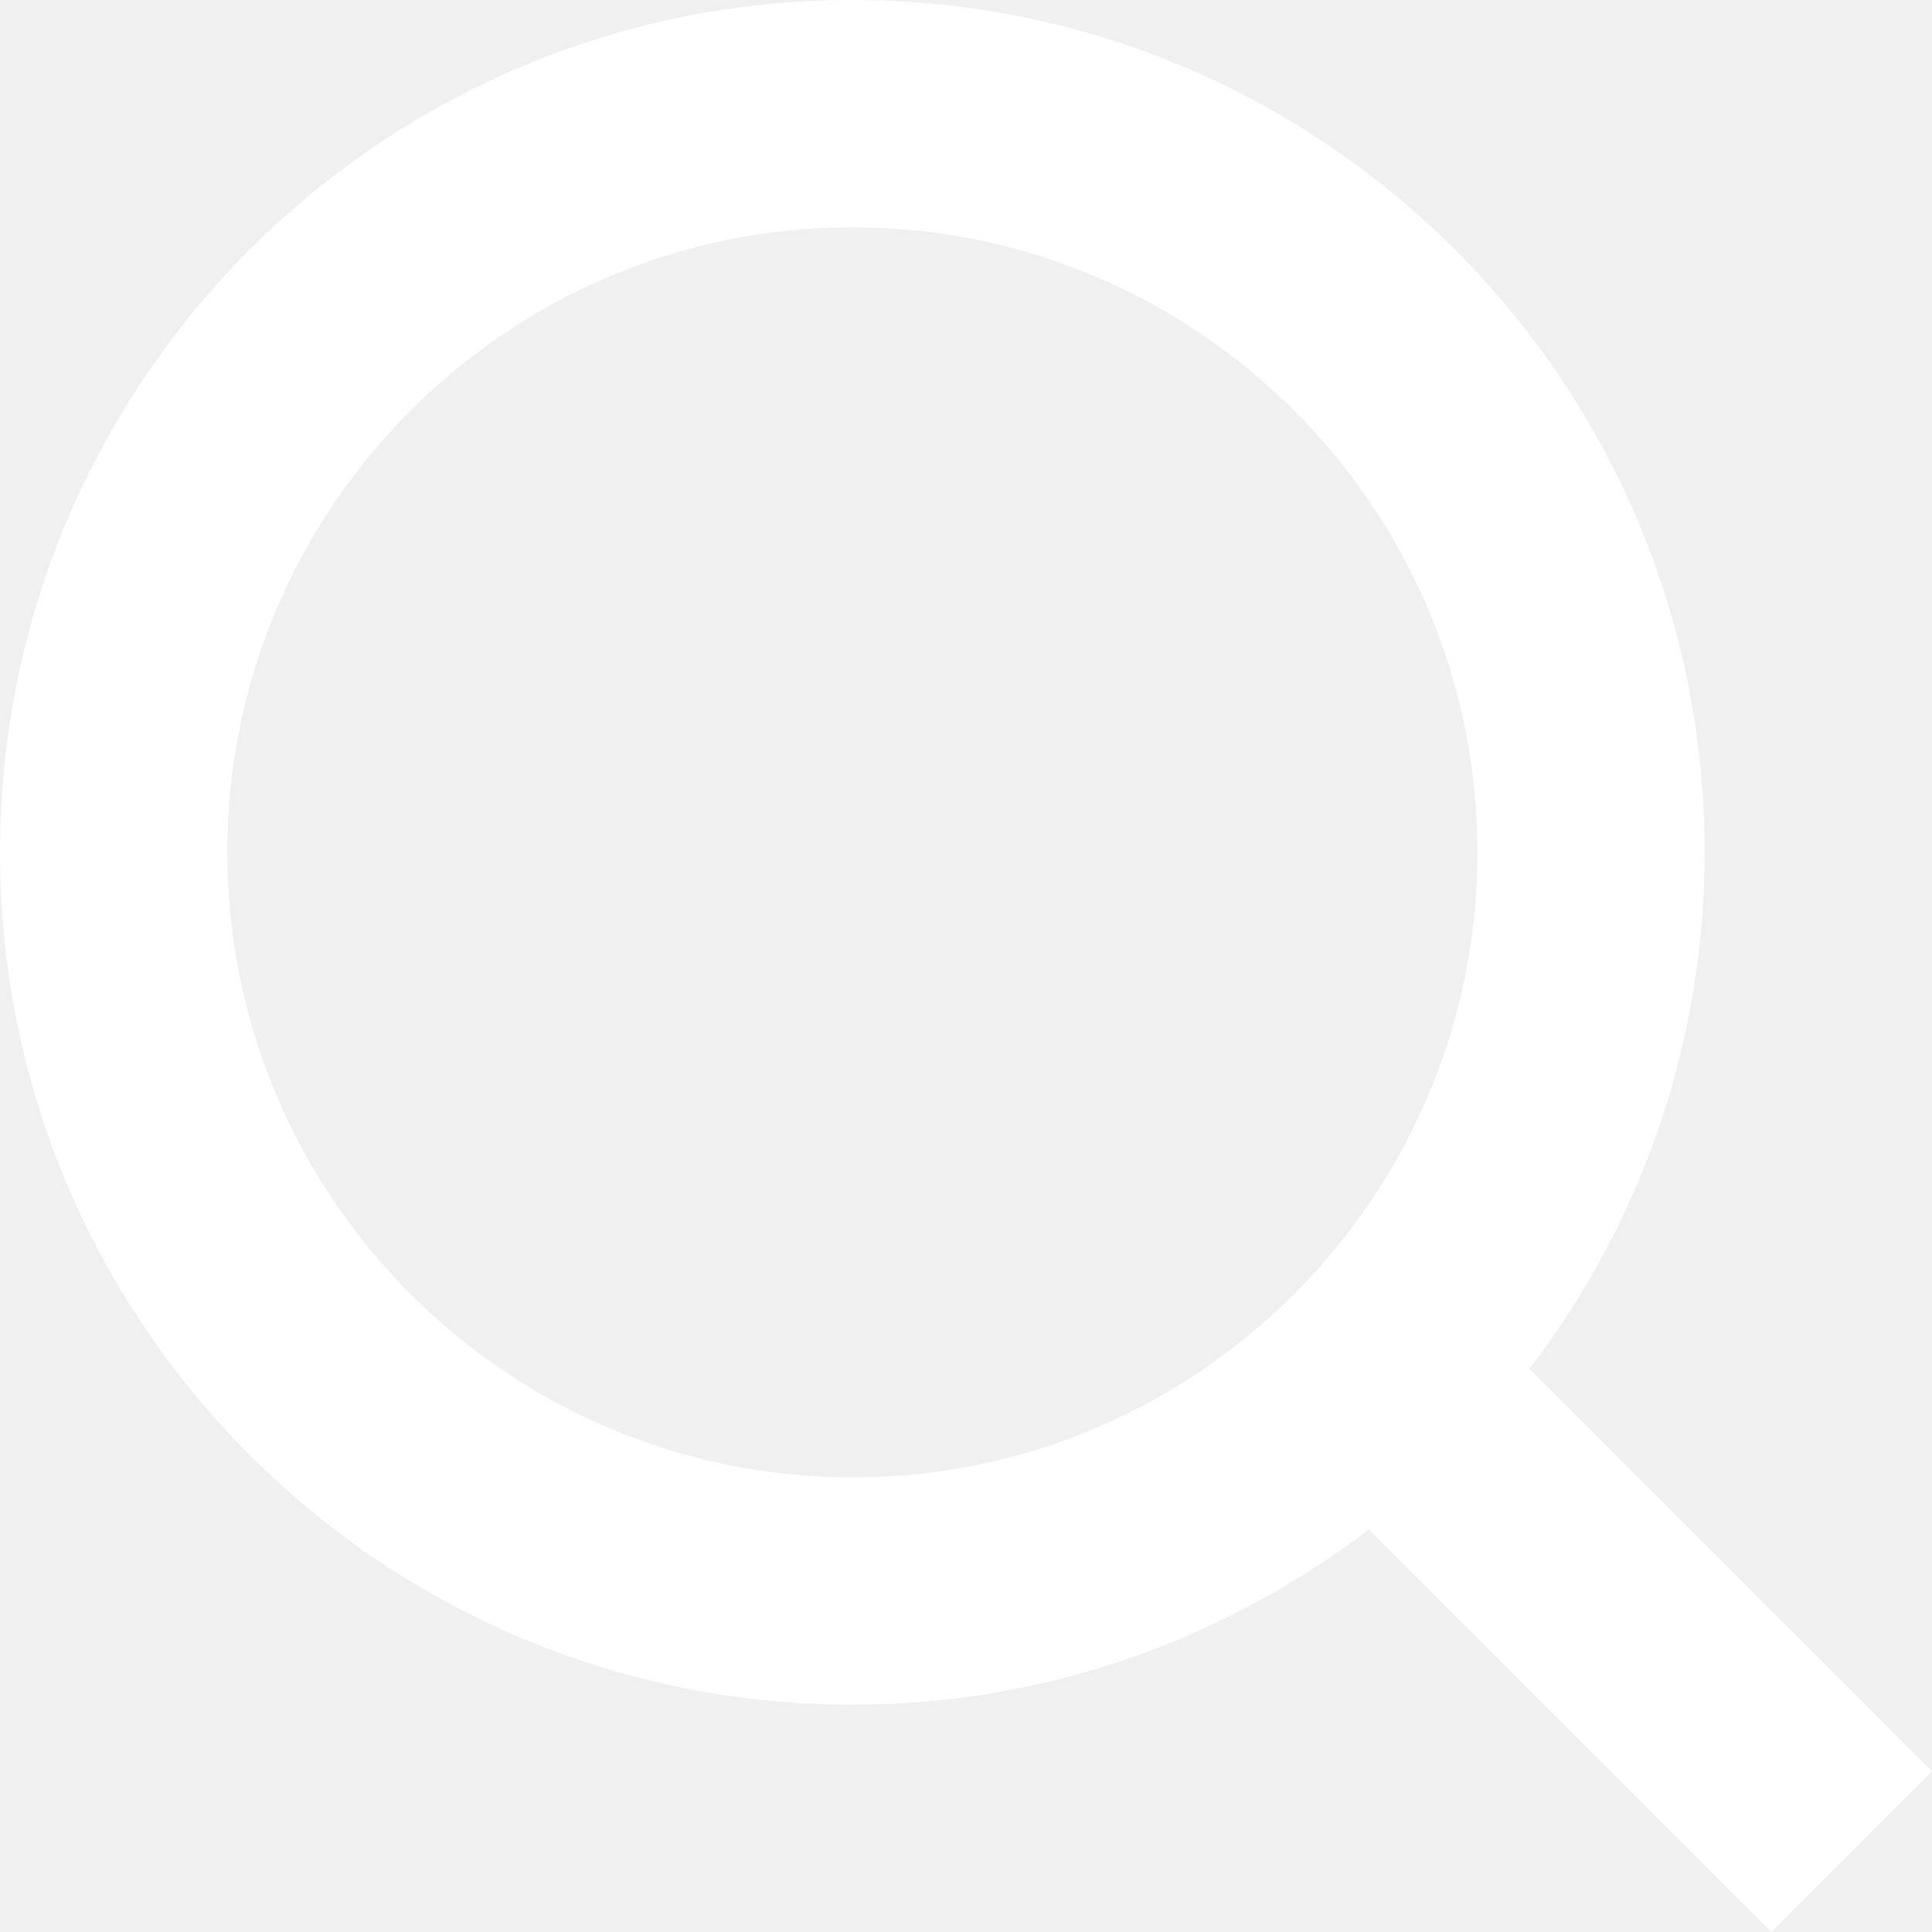
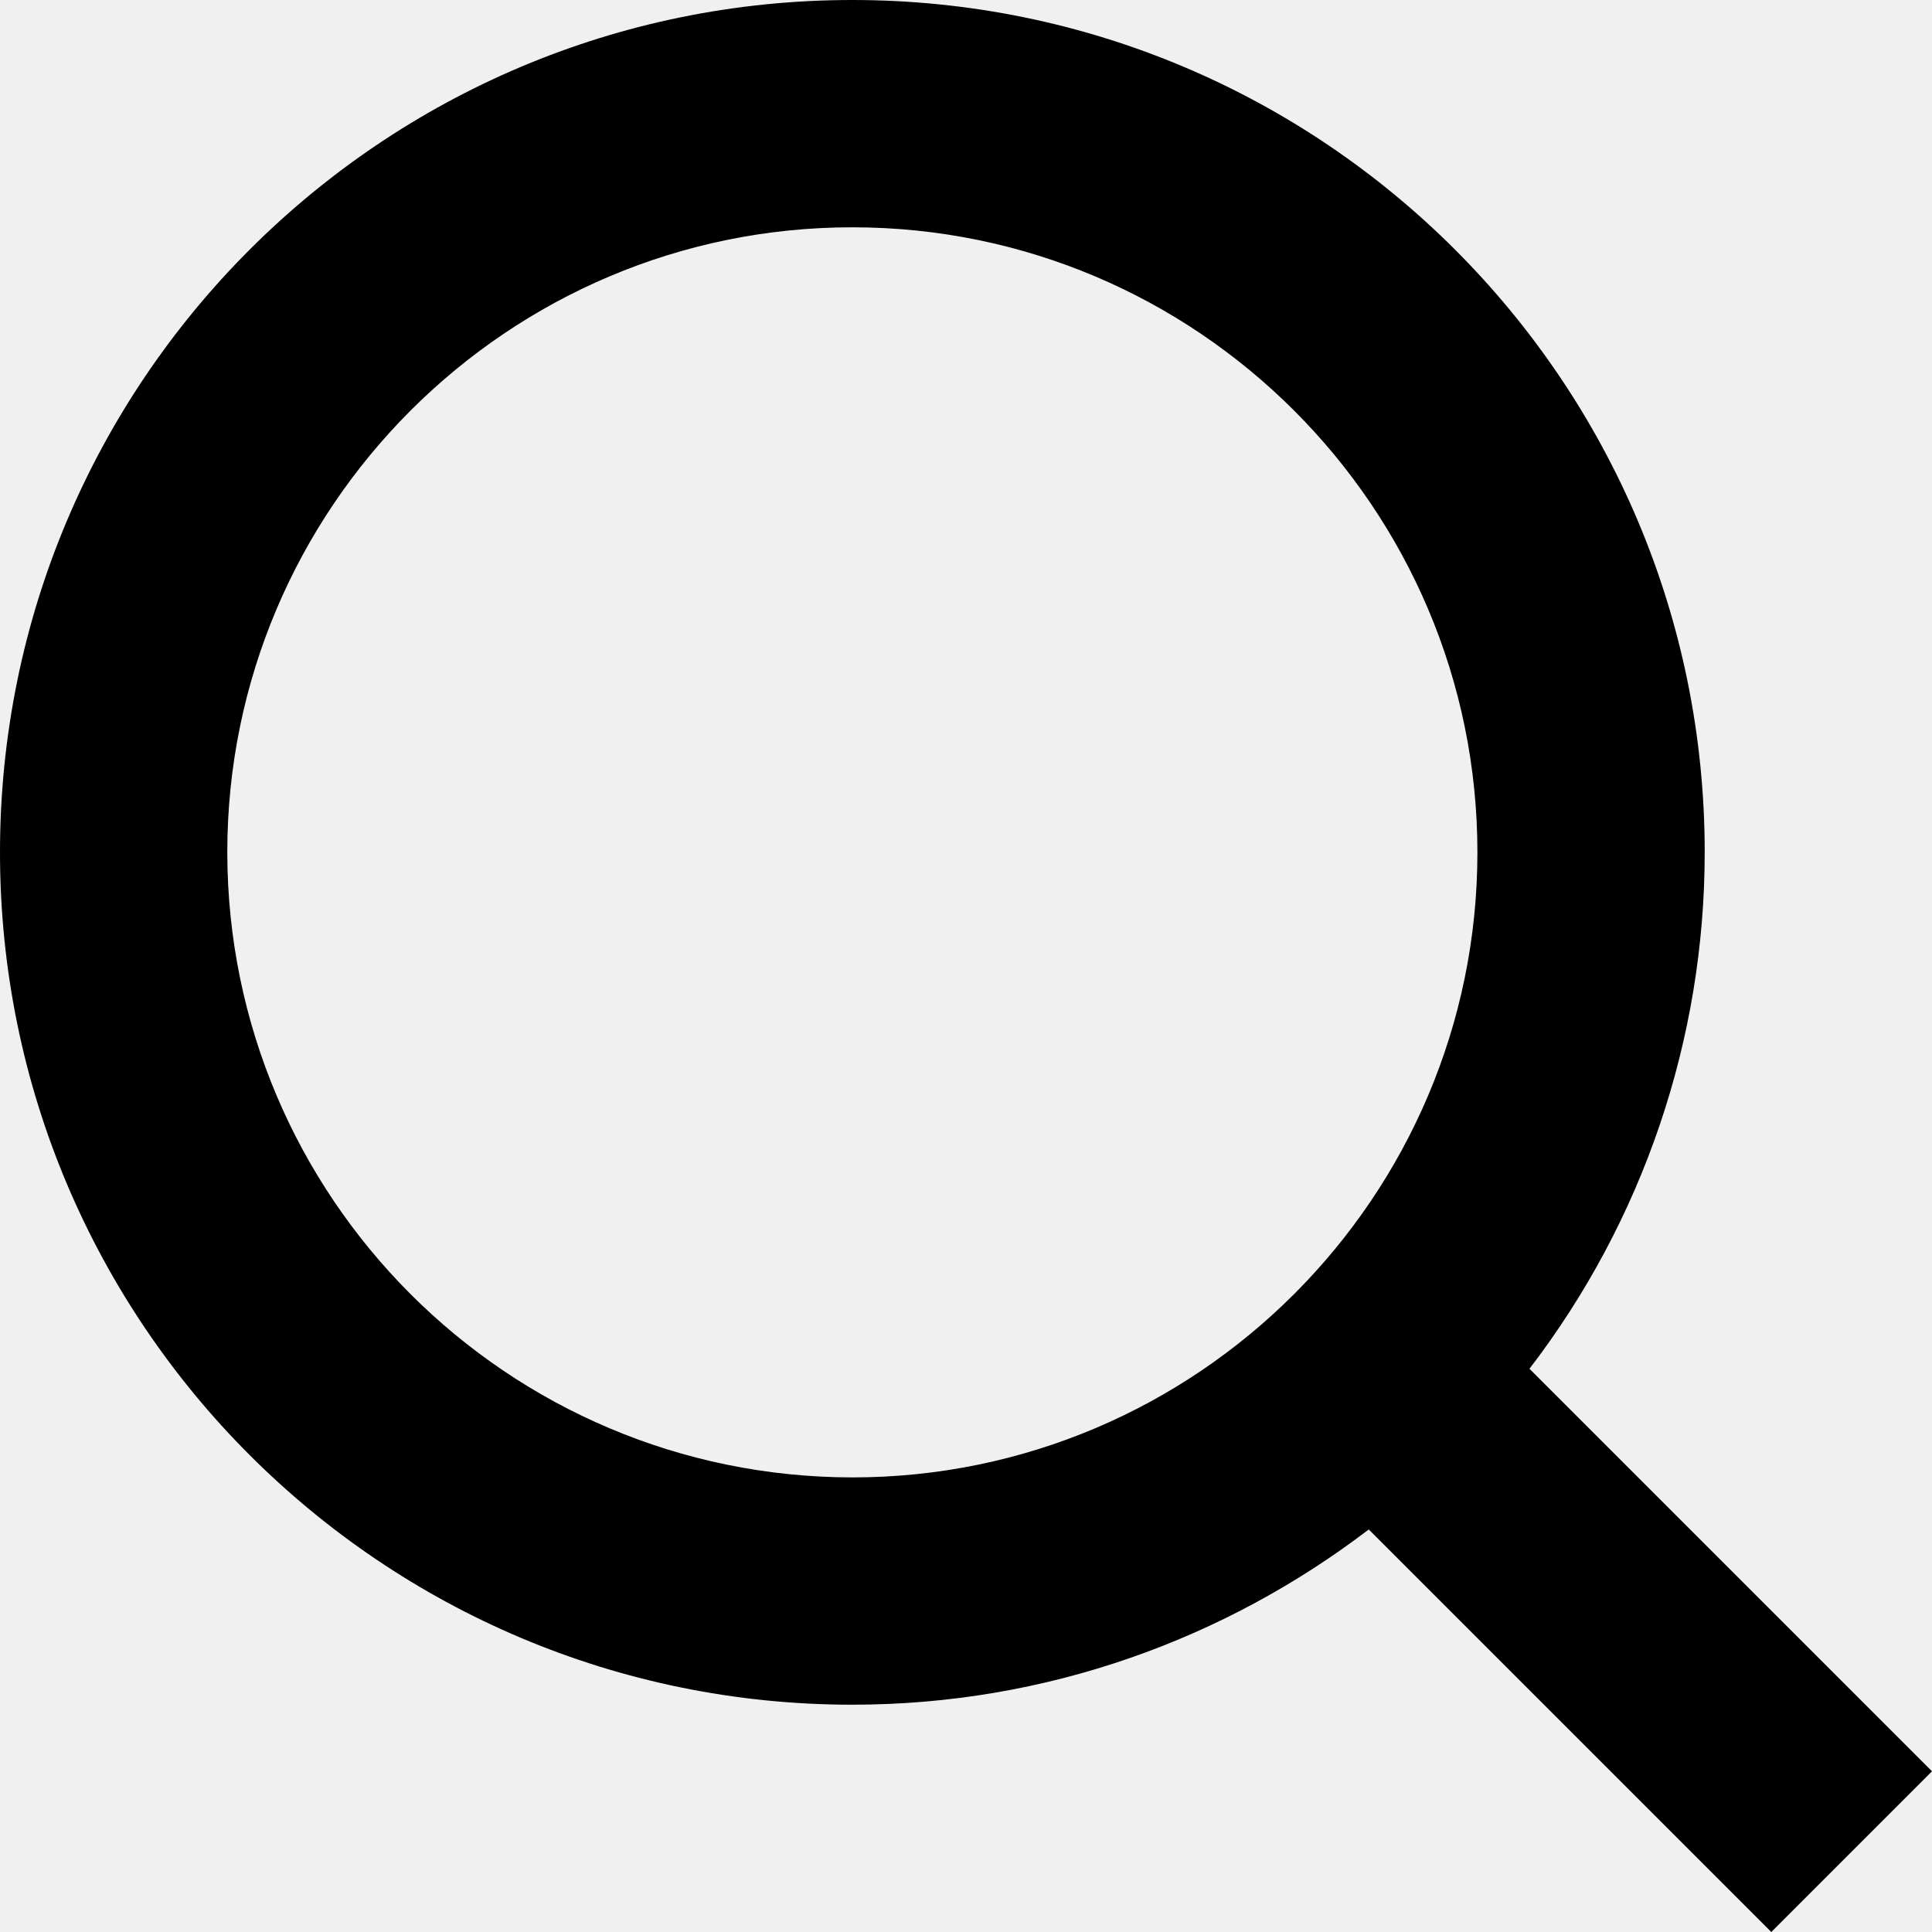
<svg xmlns="http://www.w3.org/2000/svg" width="17" height="17" viewBox="0 0 17 17">
-   <path fill="#ffffff" d="M17 15.586l-3.542-3.542A7.465 7.465 0 0 0 15 7.5 7.5 7.5 0 1 0 7.5 15c1.71 0 3.282-.579 4.544-1.542L15.586 17 17 15.586zM2 7.5C2 4.467 4.467 2 7.5 2 10.532 2 13 4.467 13 7.5c0 3.032-2.468 5.5-5.5 5.5A5.506 5.506 0 0 1 2 7.5z" />
+   <path d="M17 15.586l-3.542-3.542A7.465 7.465 0 0 0 15 7.5 7.5 7.5 0 1 0 7.5 15c1.71 0 3.282-.579 4.544-1.542L15.586 17 17 15.586zM2 7.5C2 4.467 4.467 2 7.5 2 10.532 2 13 4.467 13 7.5c0 3.032-2.468 5.5-5.5 5.5A5.506 5.506 0 0 1 2 7.5z" />
</svg>
